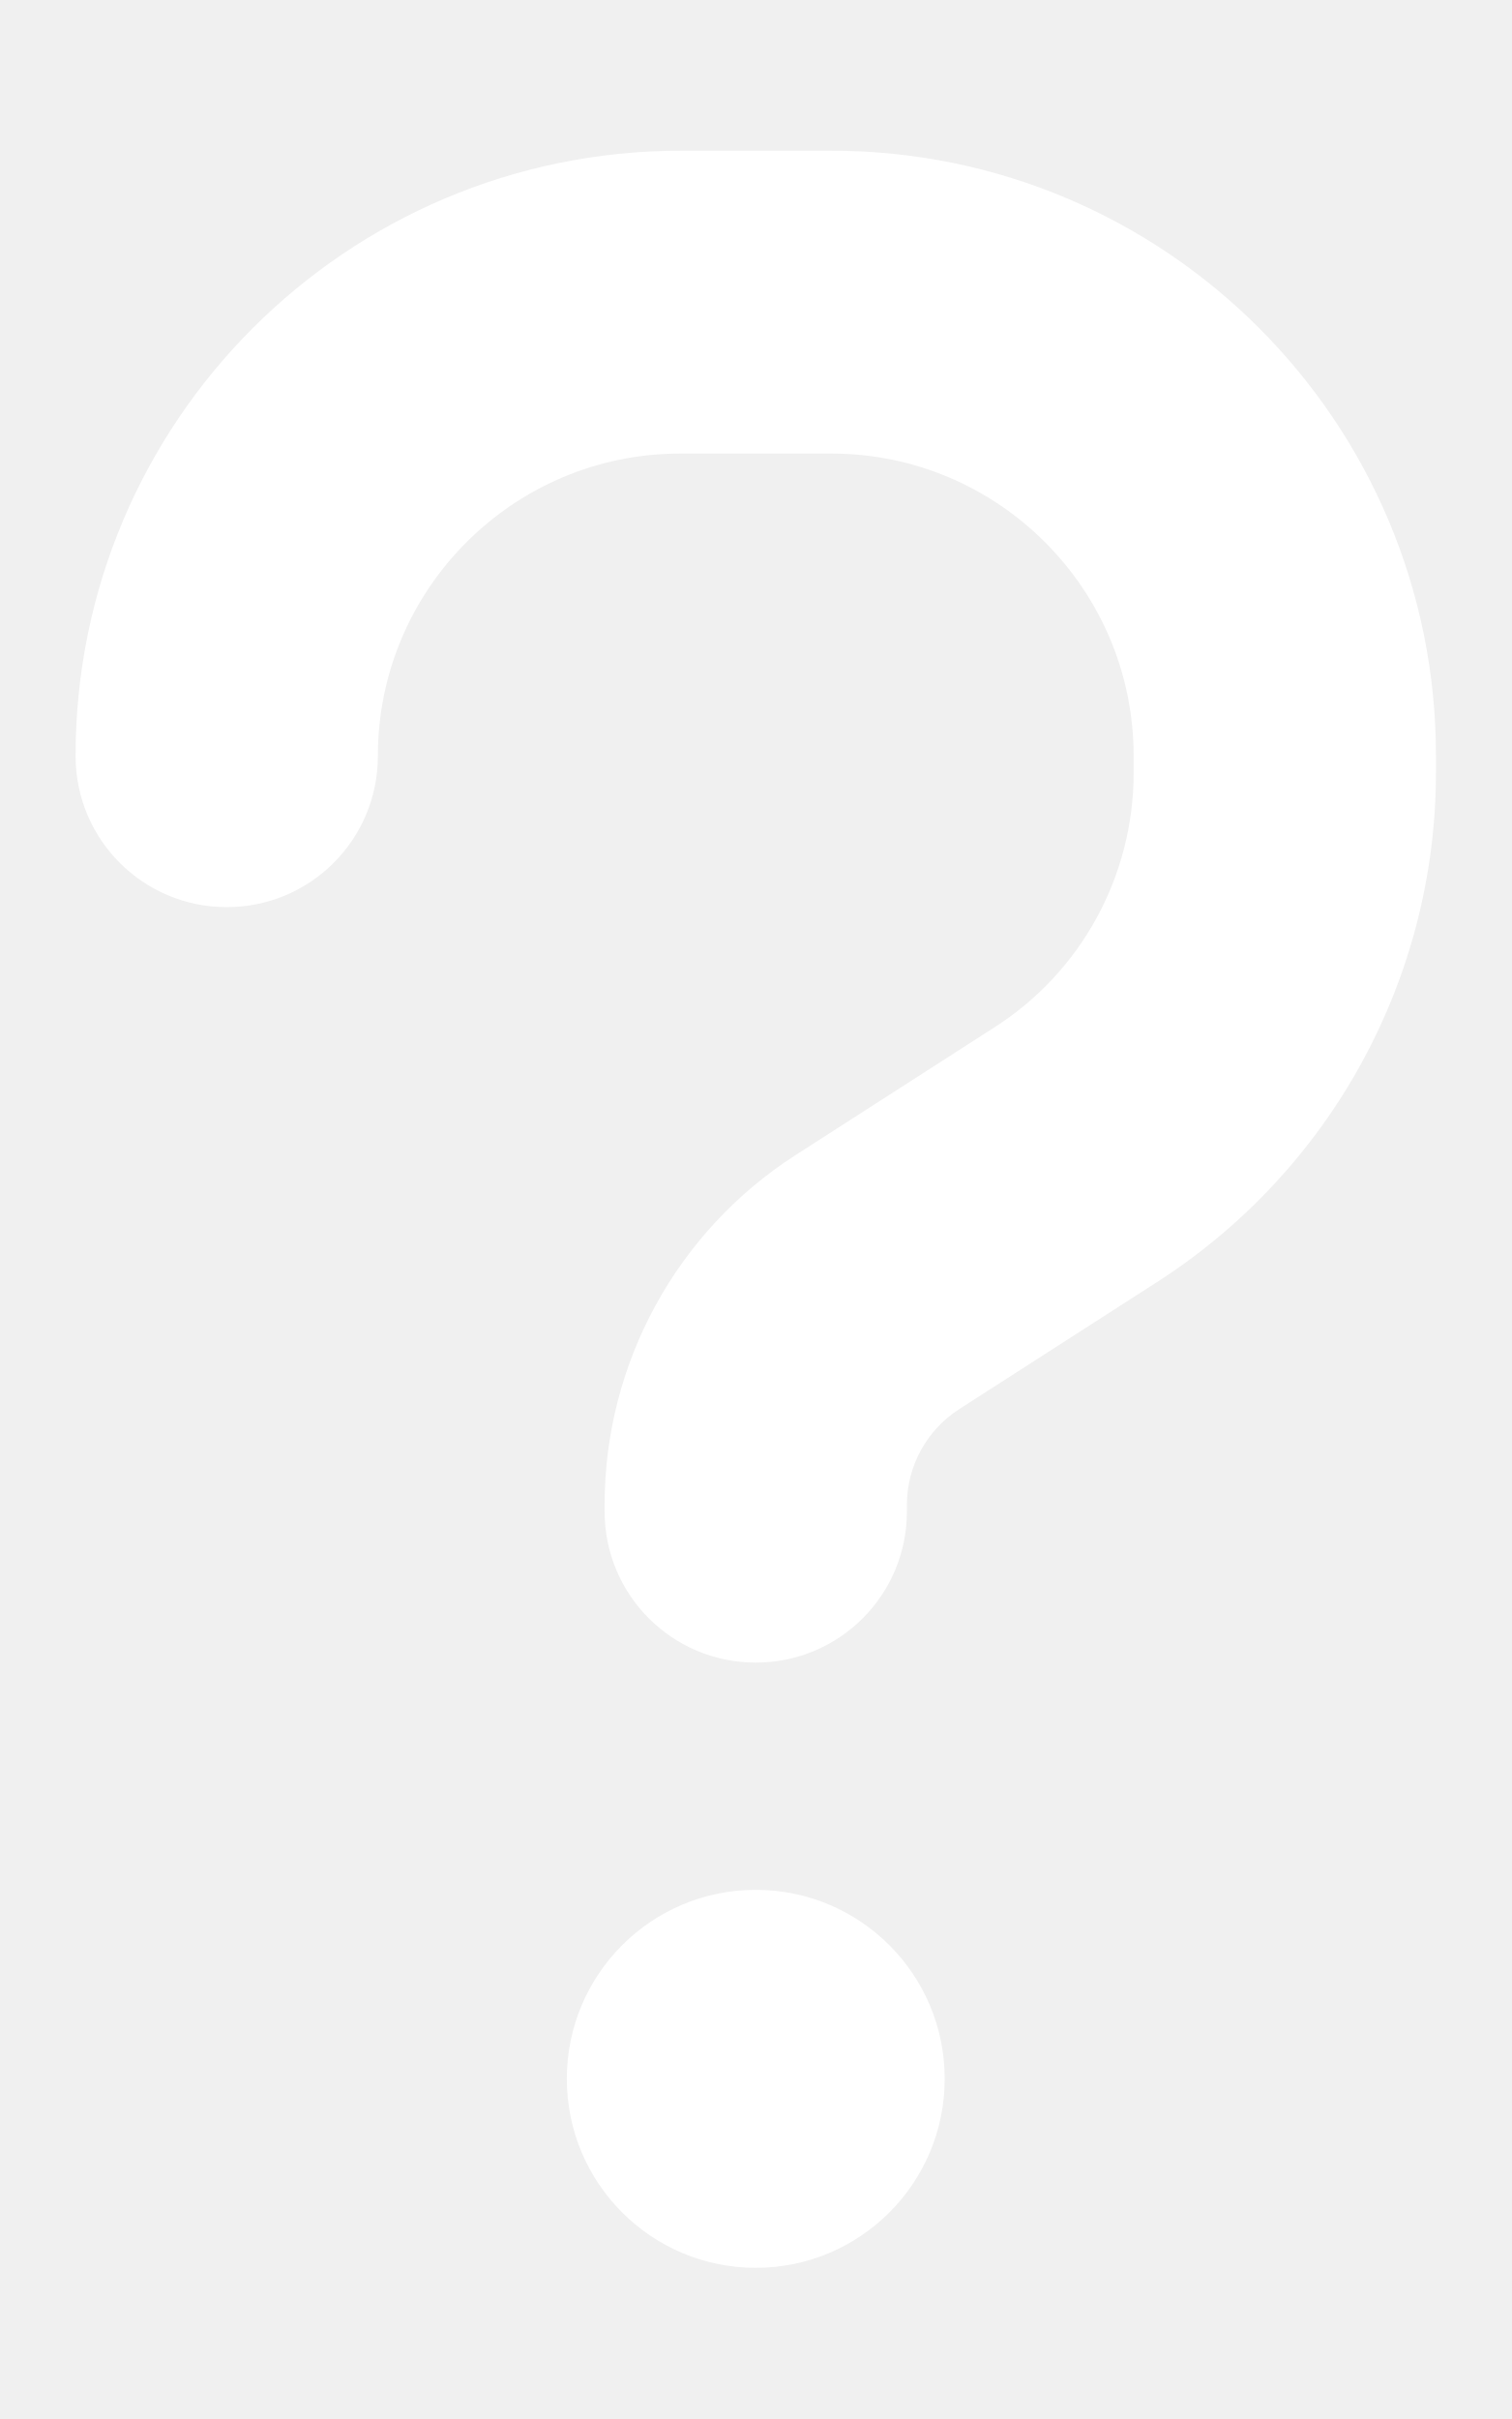
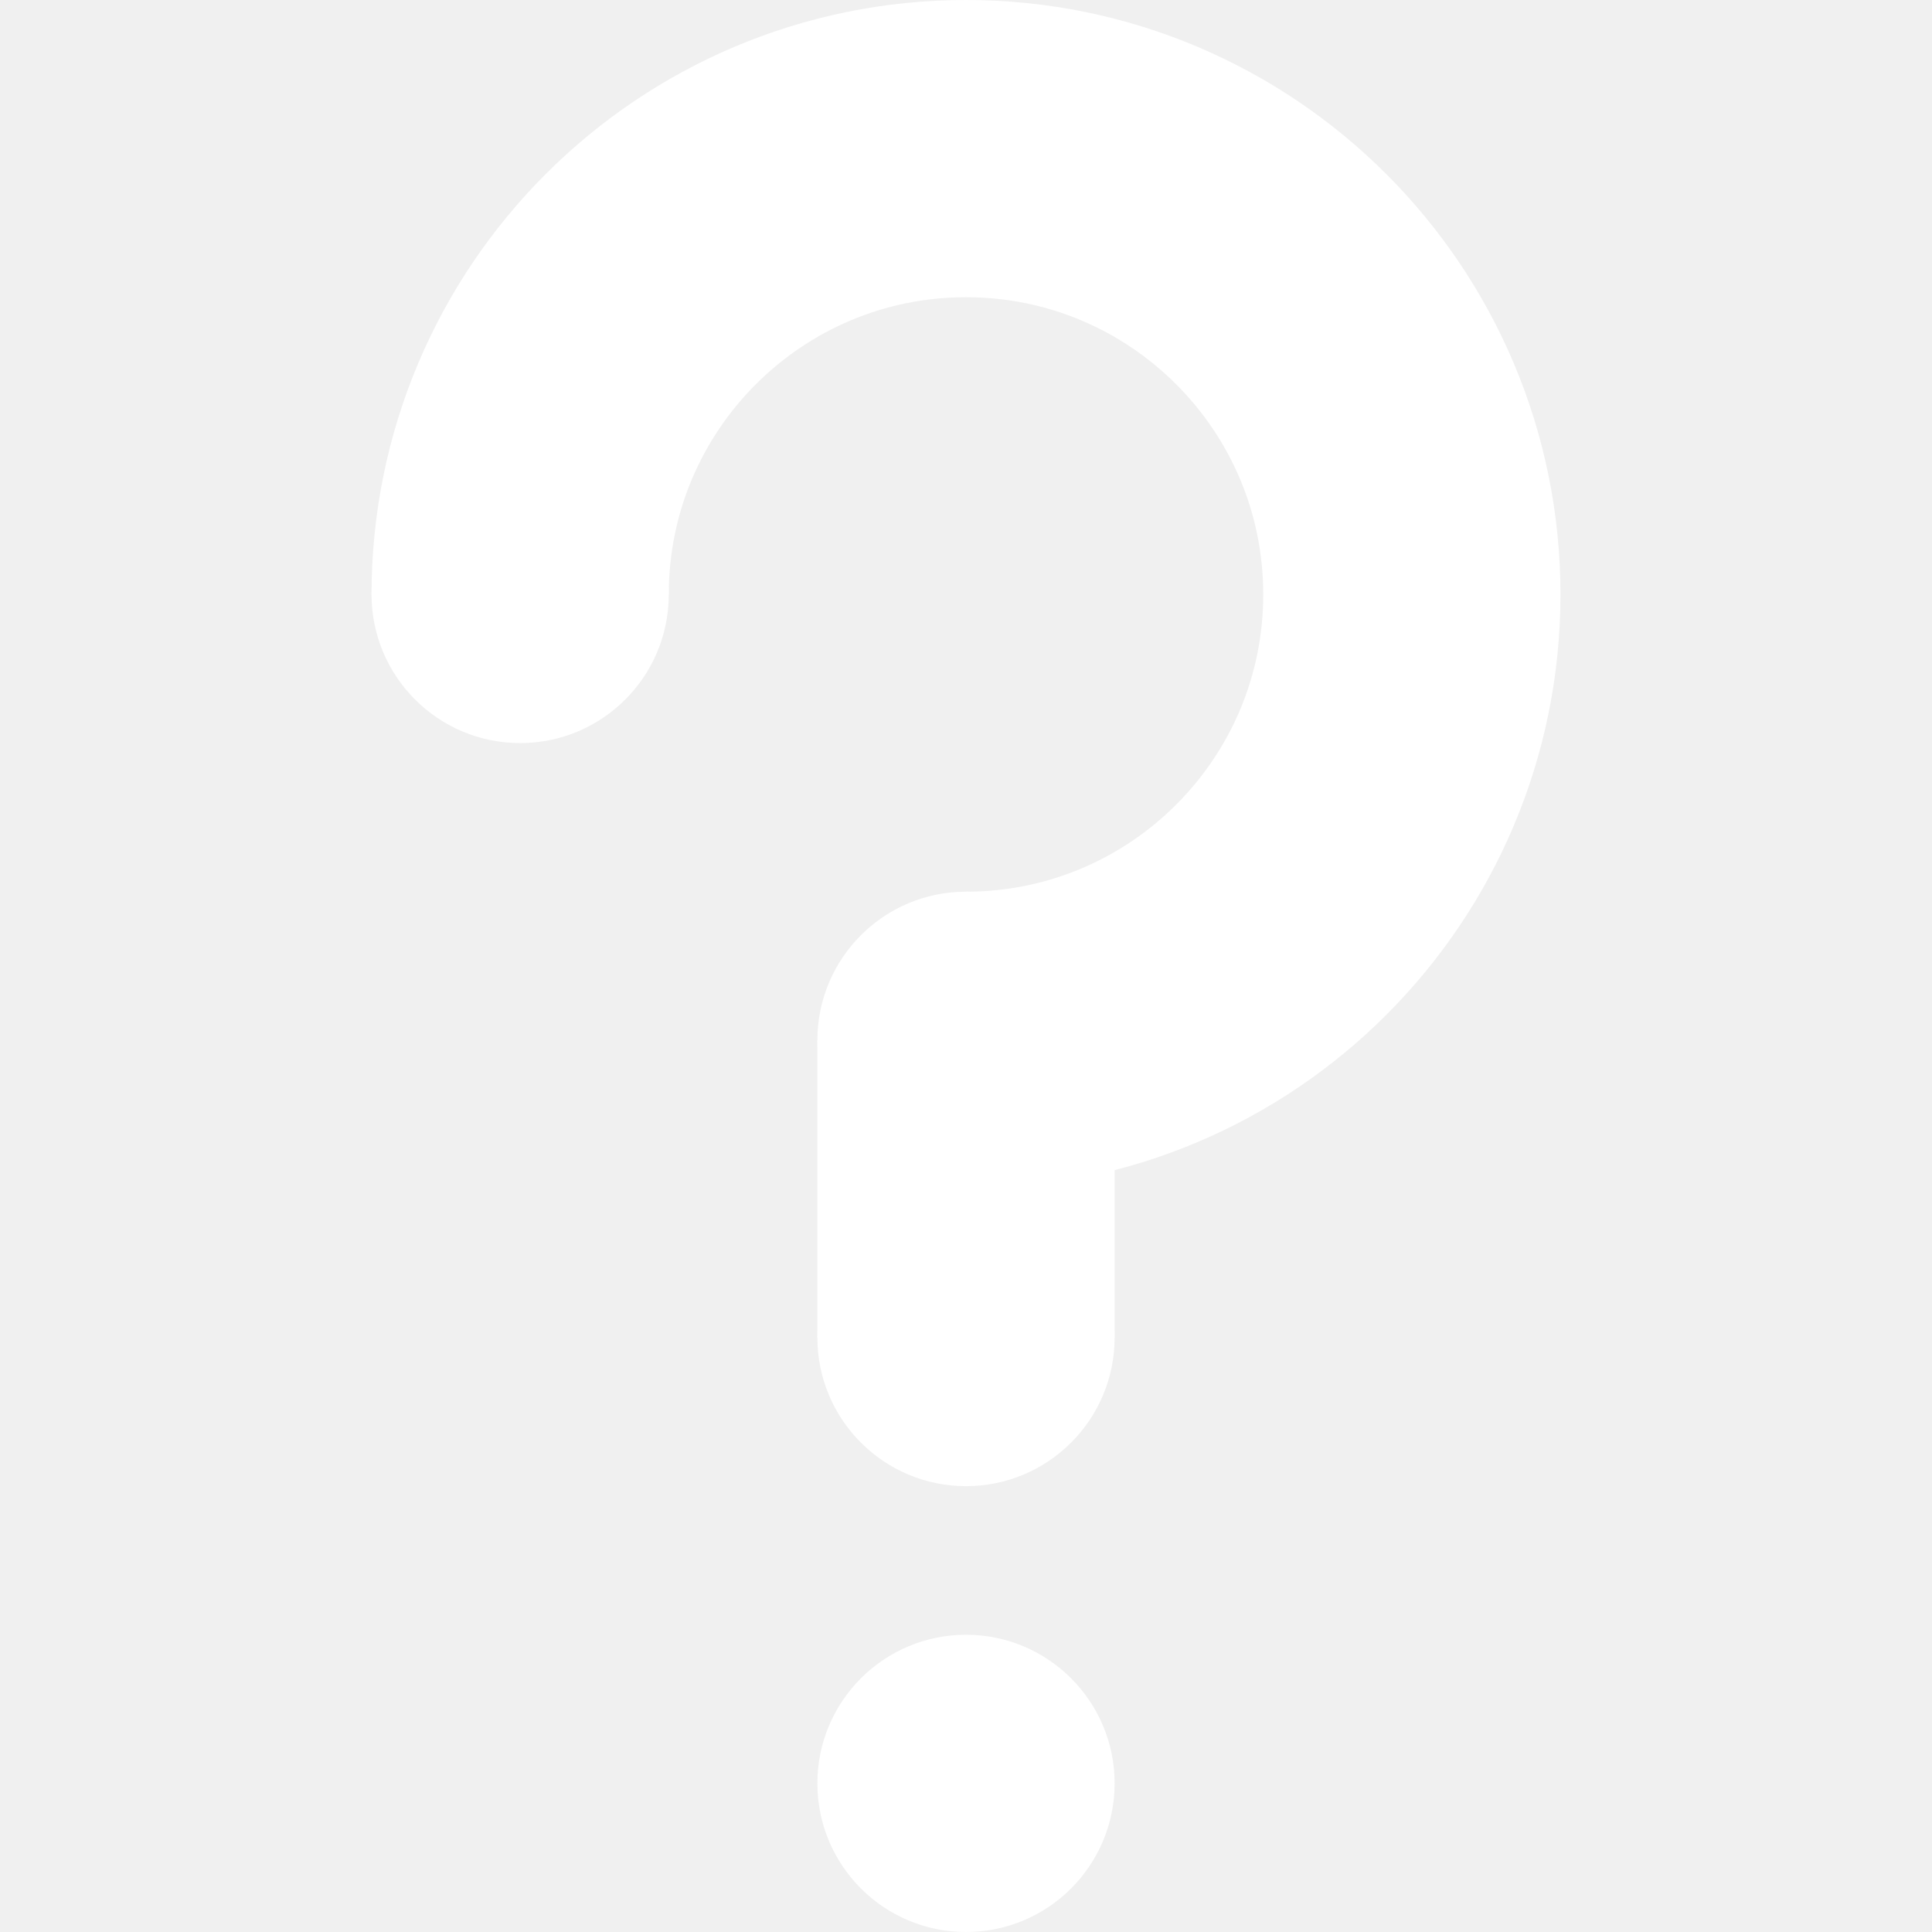
- <svg xmlns="http://www.w3.org/2000/svg" viewBox="0 0 320 512" fill="#FFF">
-   <path d="M80 160c0-35.3 28.7-64 64-64l32 0c35.3 0 64 28.7 64 64l0 3.6c0 21.8-11.1 42.1-29.4 53.8l-42.2 27.1c-25.2 16.2-40.4 44.1-40.4 74l0 1.4c0 17.7 14.3 32 32 32s32-14.3 32-32l0-1.4c0-8.2 4.2-15.8 11-20.2l42.2-27.1c36.6-23.6 58.8-64.1 58.8-107.7l0-3.6c0-70.7-57.3-128-128-128l-32 0C73.3 32 16 89.3 16 160c0 17.7 14.3 32 32 32s32-14.3 32-32zm80 320a40 40 0 1 0 0-80 40 40 0 1 0 0 80z" />
+ <svg xmlns="http://www.w3.org/2000/svg" viewBox="0 0 208 208">
+   <mask id="mask">
+     <rect x="0" y="0" width="208" height="208" fill="#000" />
+     <circle cx="104" cy="64" r="48" stroke-width="32" stroke="#FFF" />
+     <rect x="0" y="64" width="104" height="64" fill="#000" />
+     <circle cx="56" cy="64" r="16" fill="#FFF" />
+     <circle cx="104" cy="112" r="16" fill="#FFF" />
+     <line x1="104" y1="112" x2="104" y2="144" stroke-width="32" stroke="#FFF" />
+     <circle cx="104" cy="144" r="16" fill="#FFF" />
+     <circle cx="104" cy="192" r="16" fill="#FFF" />
+   </mask>
+   <rect x="0" y="0" width="208" height="208" fill="#FFF" mask="url(#mask)" />
</svg>
